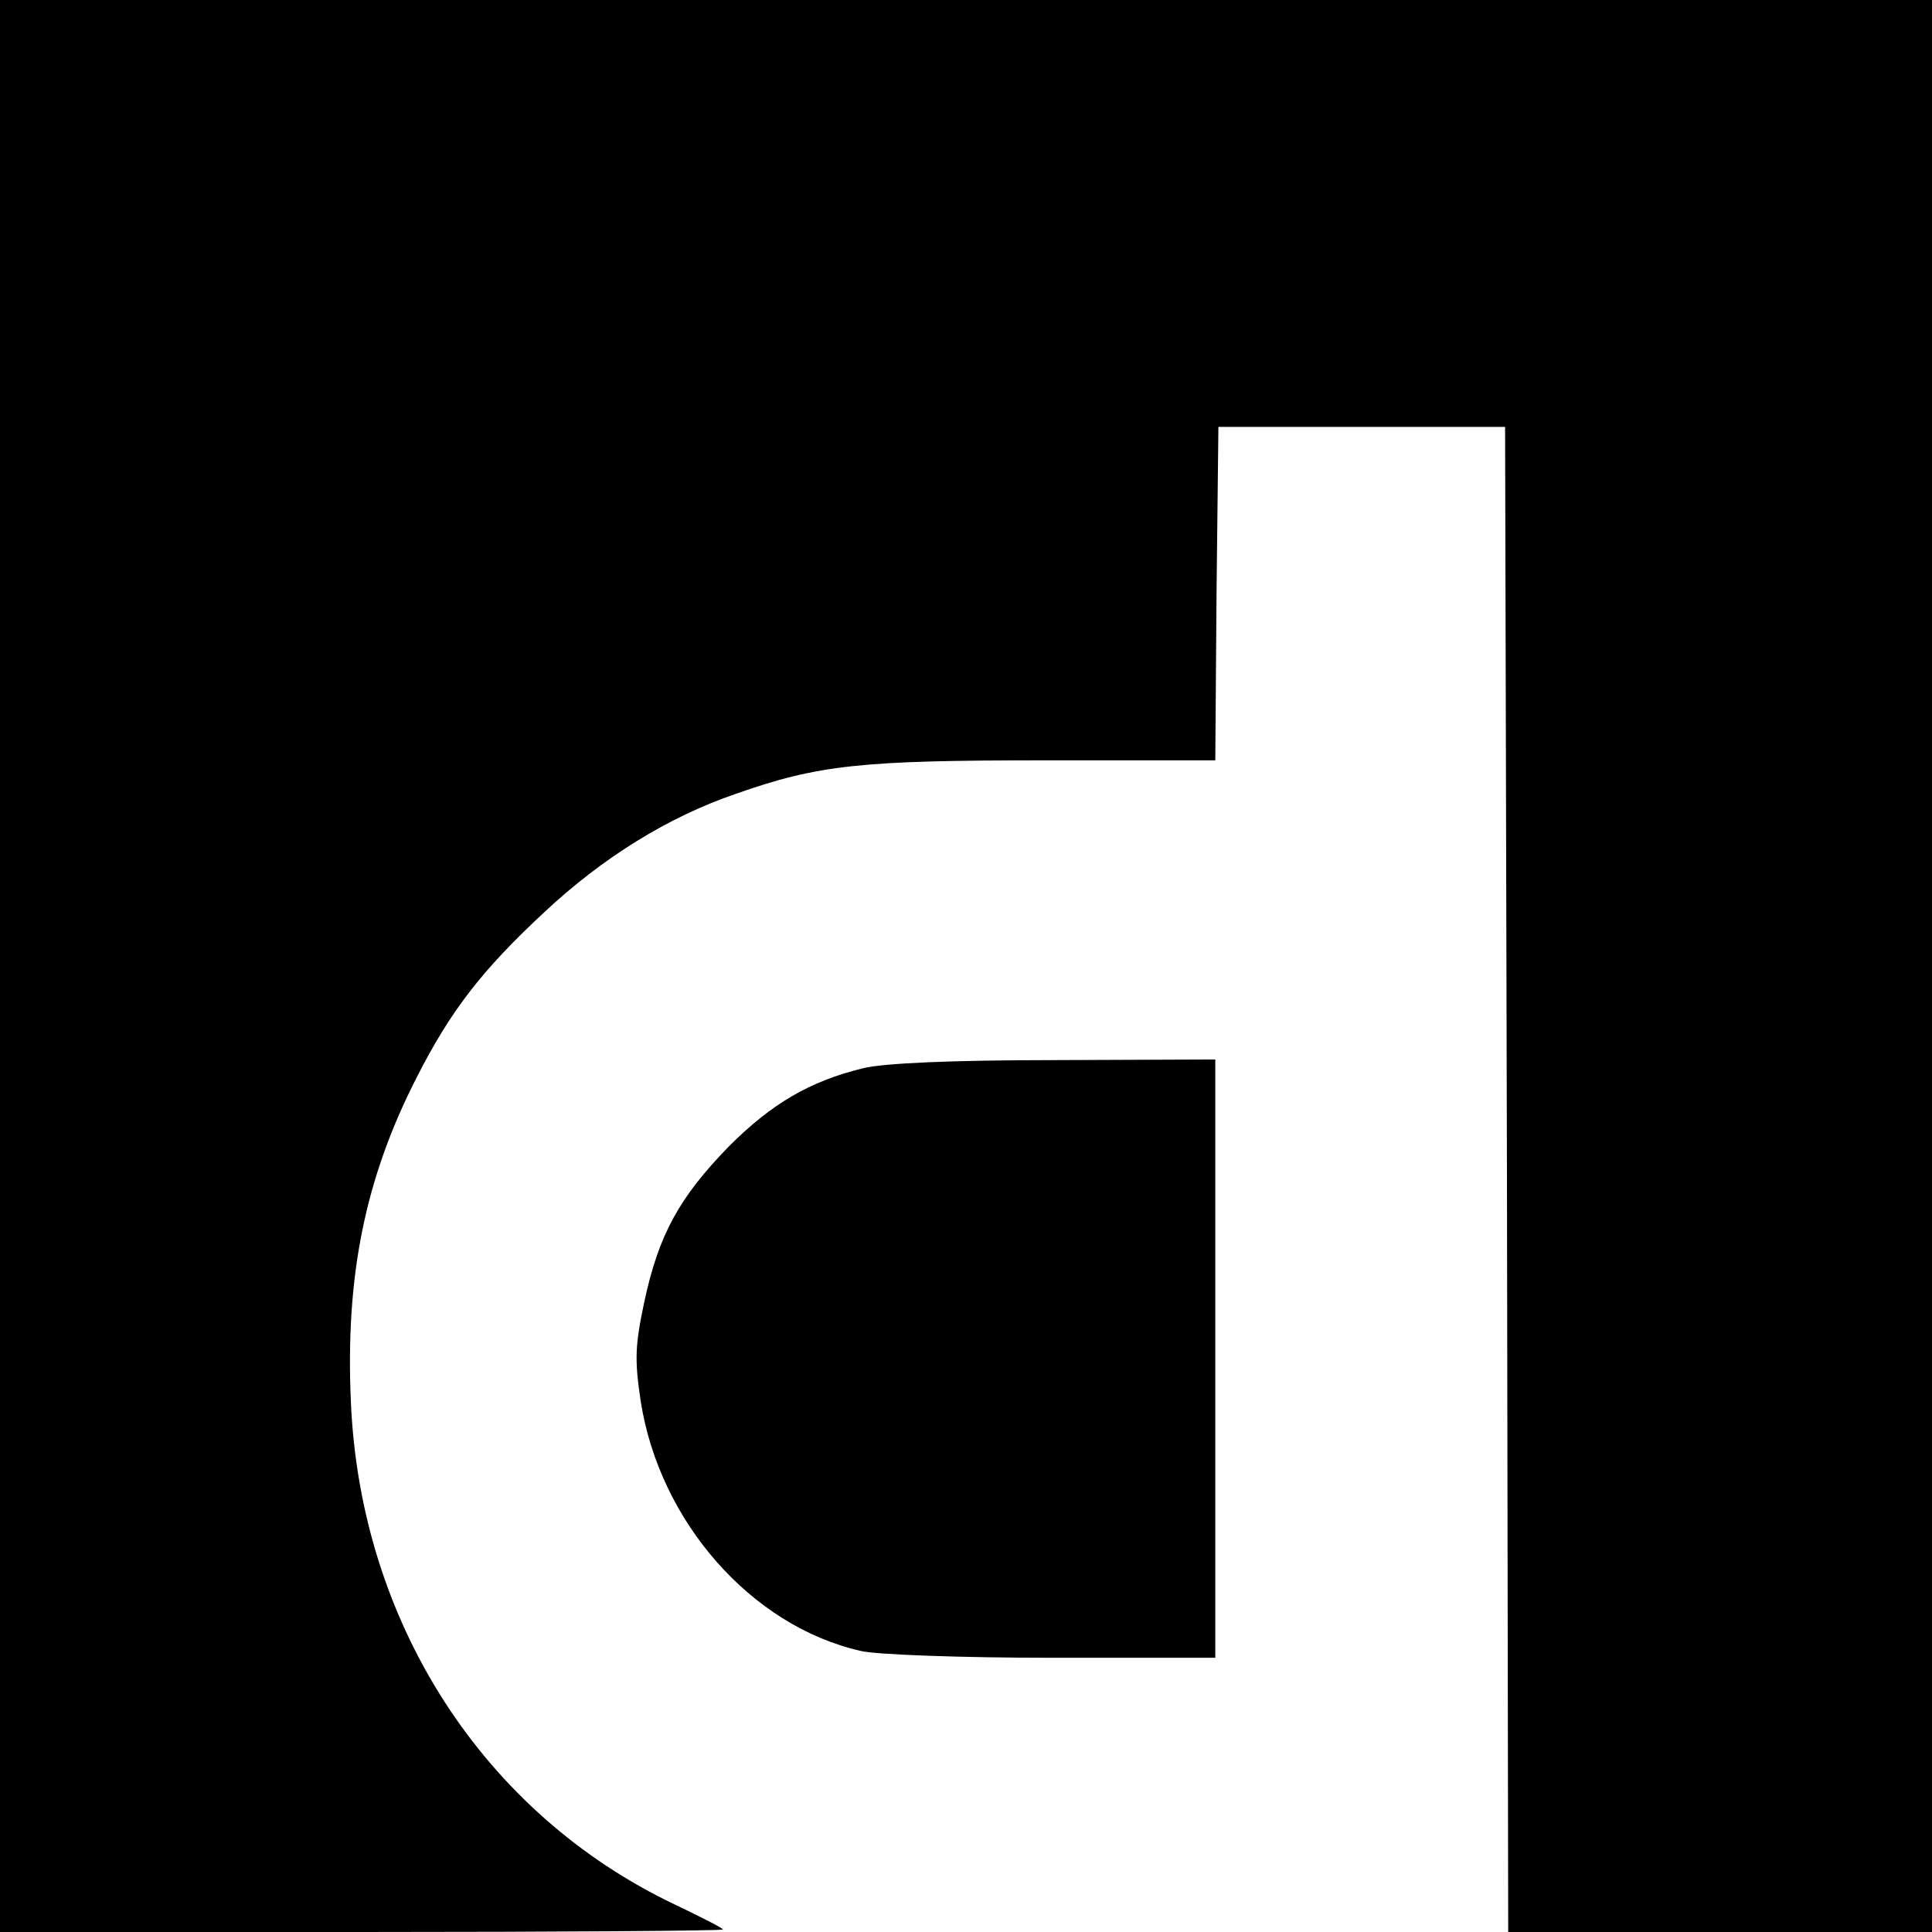
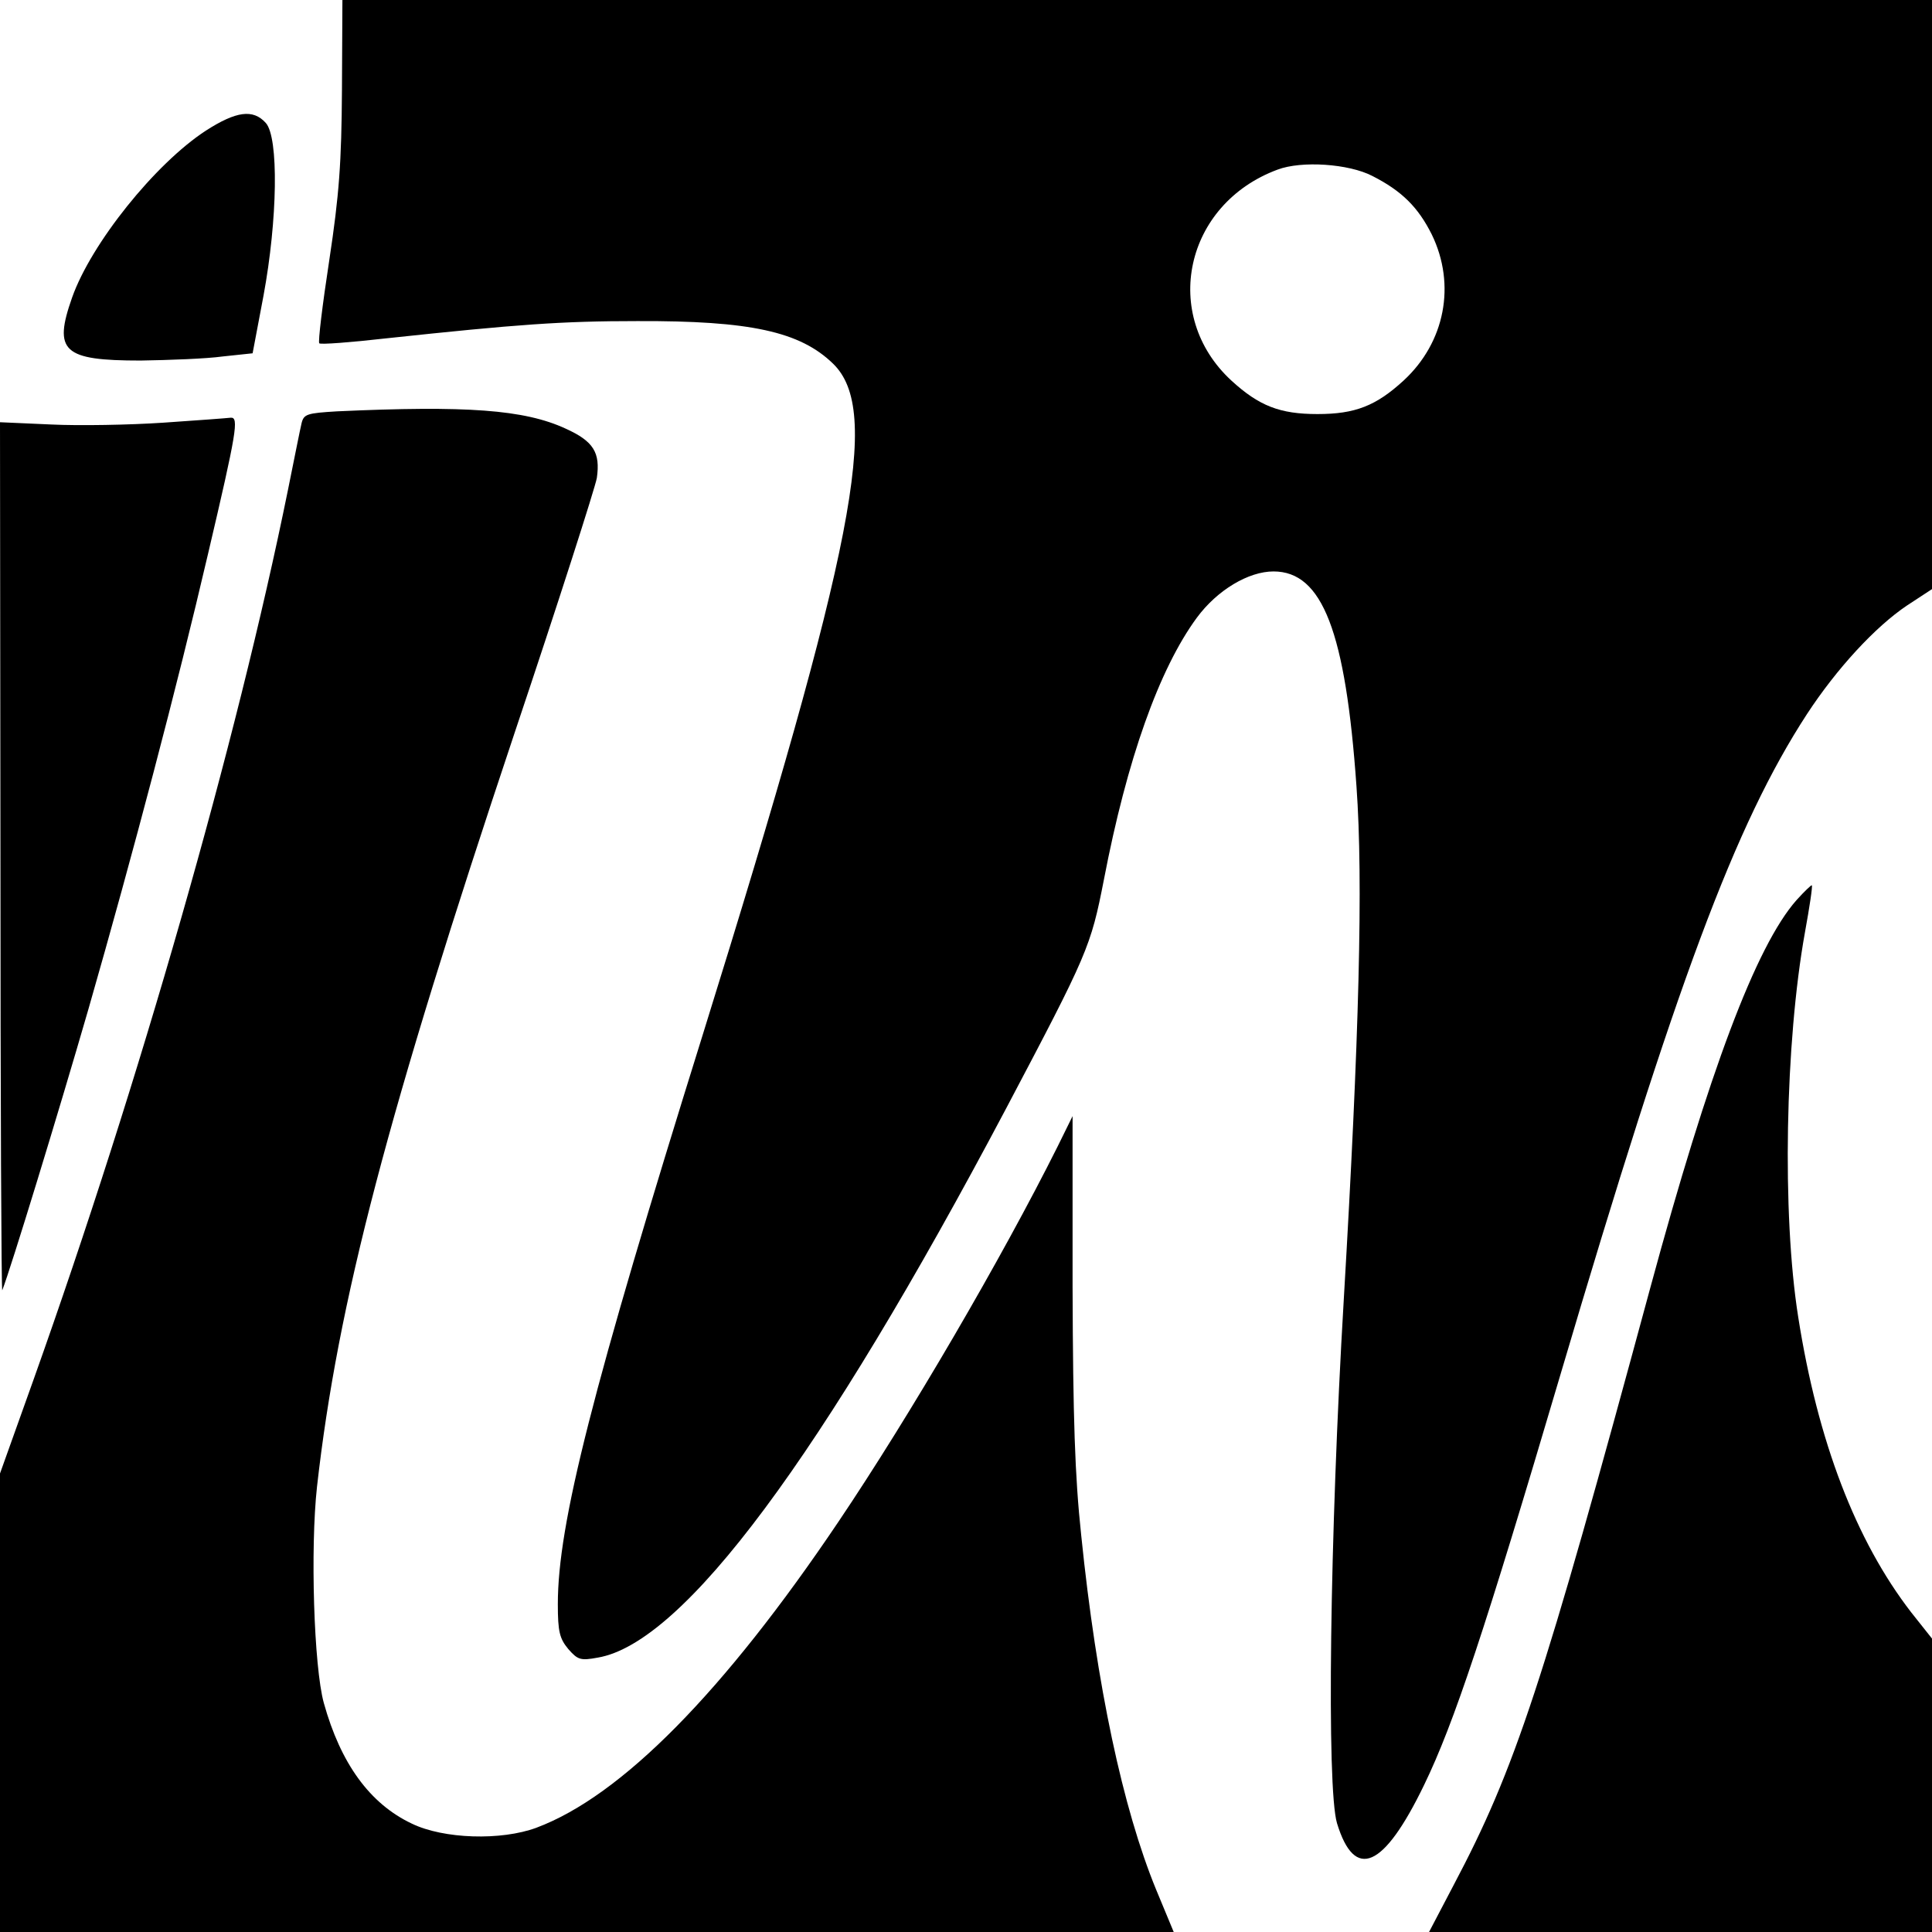
- <svg xmlns="http://www.w3.org/2000/svg" version="1" width="413.333" height="413.333" viewBox="0 0 310 310">
-   <path d="M0 155v155h58c31.9 0 58-.2 58-.4s-3.5-2-7.7-4c-30.7-14.6-50.5-45.2-52-80.7-.9-20.2 2.3-35.9 10.6-52.1 5.4-10.6 10.4-17.1 20.4-26.4 9.4-8.8 19.9-15.3 30.7-19 13.3-4.7 20.2-5.4 49.6-5.4H195l.2-26.8.3-26.7h46l.3 120.7.2 120.8h68V0H0v155z" />
-   <path d="M138.5 171.4c-8.6 2.1-14.7 5.7-21.5 12.5-8 8.2-11.3 14.2-13.6 24.9-1.5 7.1-1.6 9.3-.6 16 3 19.3 17.7 36.1 35.3 40.1 2.4.6 16.2 1.1 30.7 1.1H195v-96l-25.7.1c-16.7 0-27.6.5-30.8 1.3z" />
+ <svg xmlns="http://www.w3.org/2000/svg" version="1" width="568" height="568" viewBox="0 0 426 426">
+   <path d="M75.4 19.8c-.1 16-.6 23.1-2.8 37.6-1.5 9.8-2.5 18-2.2 18.3.3.3 6.9-.2 14.8-1.1 29-3.1 38.7-3.8 55.3-3.8 24.9-.1 35.9 2.3 43.2 9.4 10.6 10.3 4.8 40.2-28.7 147.8-24.5 78.5-32 108.1-32 125.7 0 6.1.4 7.6 2.3 9.9 2.1 2.4 2.7 2.6 6.5 1.9 18.9-3.2 49.3-44.1 90-121 18.1-34.3 18.7-35.7 21.6-50.5 5.1-26.6 12.2-46.5 20.5-57.8 4.5-6.1 11.4-10.2 16.9-10.2 10.8 0 15.9 13.3 18.3 47.4 1.5 20.8.6 55.3-2.8 113.1-3.1 52.3-3.8 107.7-1.5 115.5 3.9 12.8 10.3 10 19.2-8.4 6.6-13.6 13.4-34.1 30.1-90.6 25.6-86.6 38.5-121.2 54.3-145.5 6.6-10.1 15.1-19.3 22.1-24l5.5-3.6V0H75.5l-.1 19.8zm227.2 19c6.5 3.3 10.1 6.9 13.1 12.9 5.4 11.1 2.9 23.8-6.2 32.2-6.1 5.6-10.7 7.4-19 7.4s-12.9-1.8-19-7.4c-15.6-14.4-10.3-38.9 10.2-46.5 5.3-2 15.7-1.3 20.9 1.4zM45.4 28.8c-11.2 7.3-25.3 24.9-29.5 36.8-4.2 11.9-2 13.9 15.1 13.9 6.3-.1 14.5-.4 18.1-.9l6.6-.7 2.4-12.7c3.1-16.7 3.4-34.9.5-38.1-2.8-3.1-6.5-2.6-13.2 1.7z" />
+   <path d="M74.3 90.7c-6.6.4-7.3.6-7.8 2.6-.3 1.2-1.6 7.8-3 14.7-11.3 55.7-32.8 130.8-56.1 196.2L0 324.9V426h258.8l-3.9-9.4c-7.3-17.8-13.1-44.8-16.5-78.1-1.4-13.1-1.8-25.7-1.9-54.7v-37.7l-3.3 6.7c-12.4 24.8-32.6 59.4-48.3 82.7-25.3 37.6-47.9 60.5-66.6 67.5-7.8 2.9-20.5 2.5-27.5-.9-9.3-4.4-15.7-13.3-19.4-26.6-2.2-8-3-34.1-1.5-47.7 4.6-40.7 15.5-82.2 43.6-166.3 9.6-28.6 17.7-53.9 18.1-56.1.8-5.6-.7-8.1-6.9-10.9-9.1-4.2-21.9-5.1-50.4-3.8zM36 93.2c-7.4.5-18.6.7-24.7.4L0 93.1l.1 96.2c0 52.9.2 95.7.4 95.2 1.9-4.9 12.2-38.5 19-62C29.4 188 39 151.6 45.9 122c6.3-26.8 6.8-30 5-29.9-.8.1-7.5.6-14.9 1.1zM396.1 198.5c-8.9 10.1-19.3 37.8-32.2 85.4-23.8 87.9-29.8 106.1-43.4 131.8l-5.4 10.3H426V361.3l-4.6-5.8c-12.2-15.8-20.6-37.7-24.9-65.1-3.6-22.7-2.9-60.5 1.5-84.9 1-5.5 1.7-10.1 1.5-10.3-.1-.1-1.6 1.3-3.4 3.3z" />
</svg>
